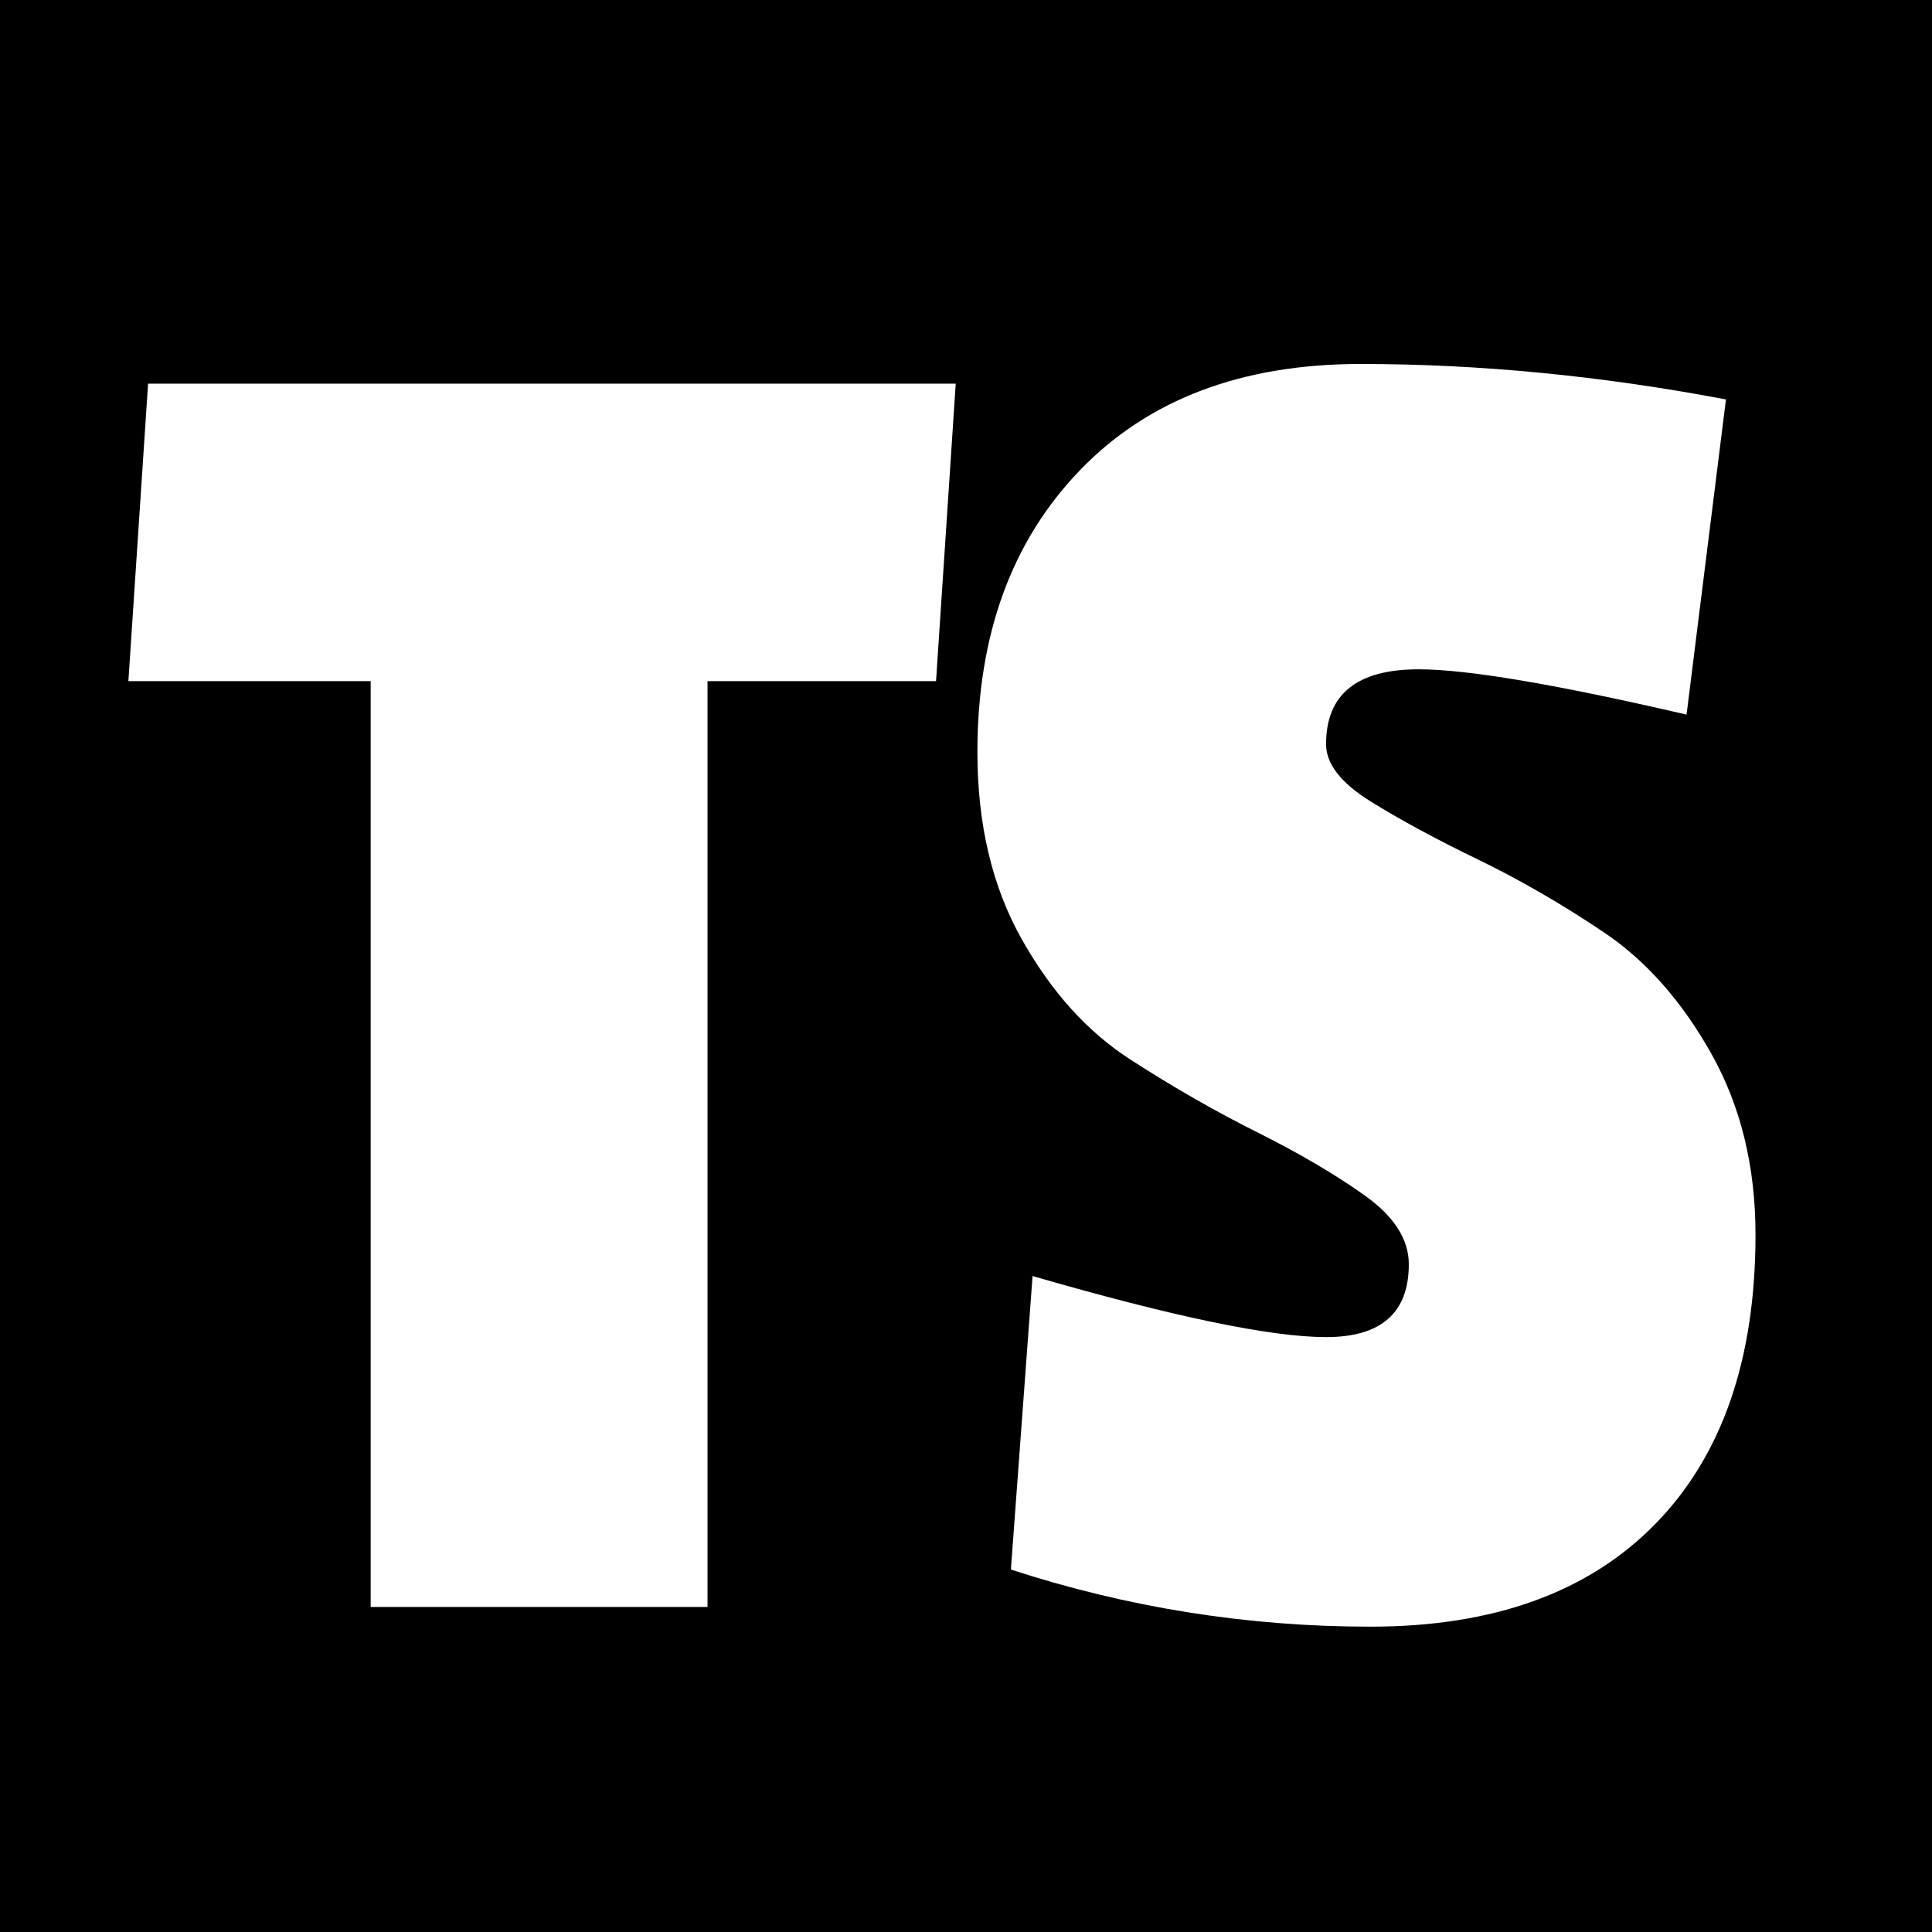
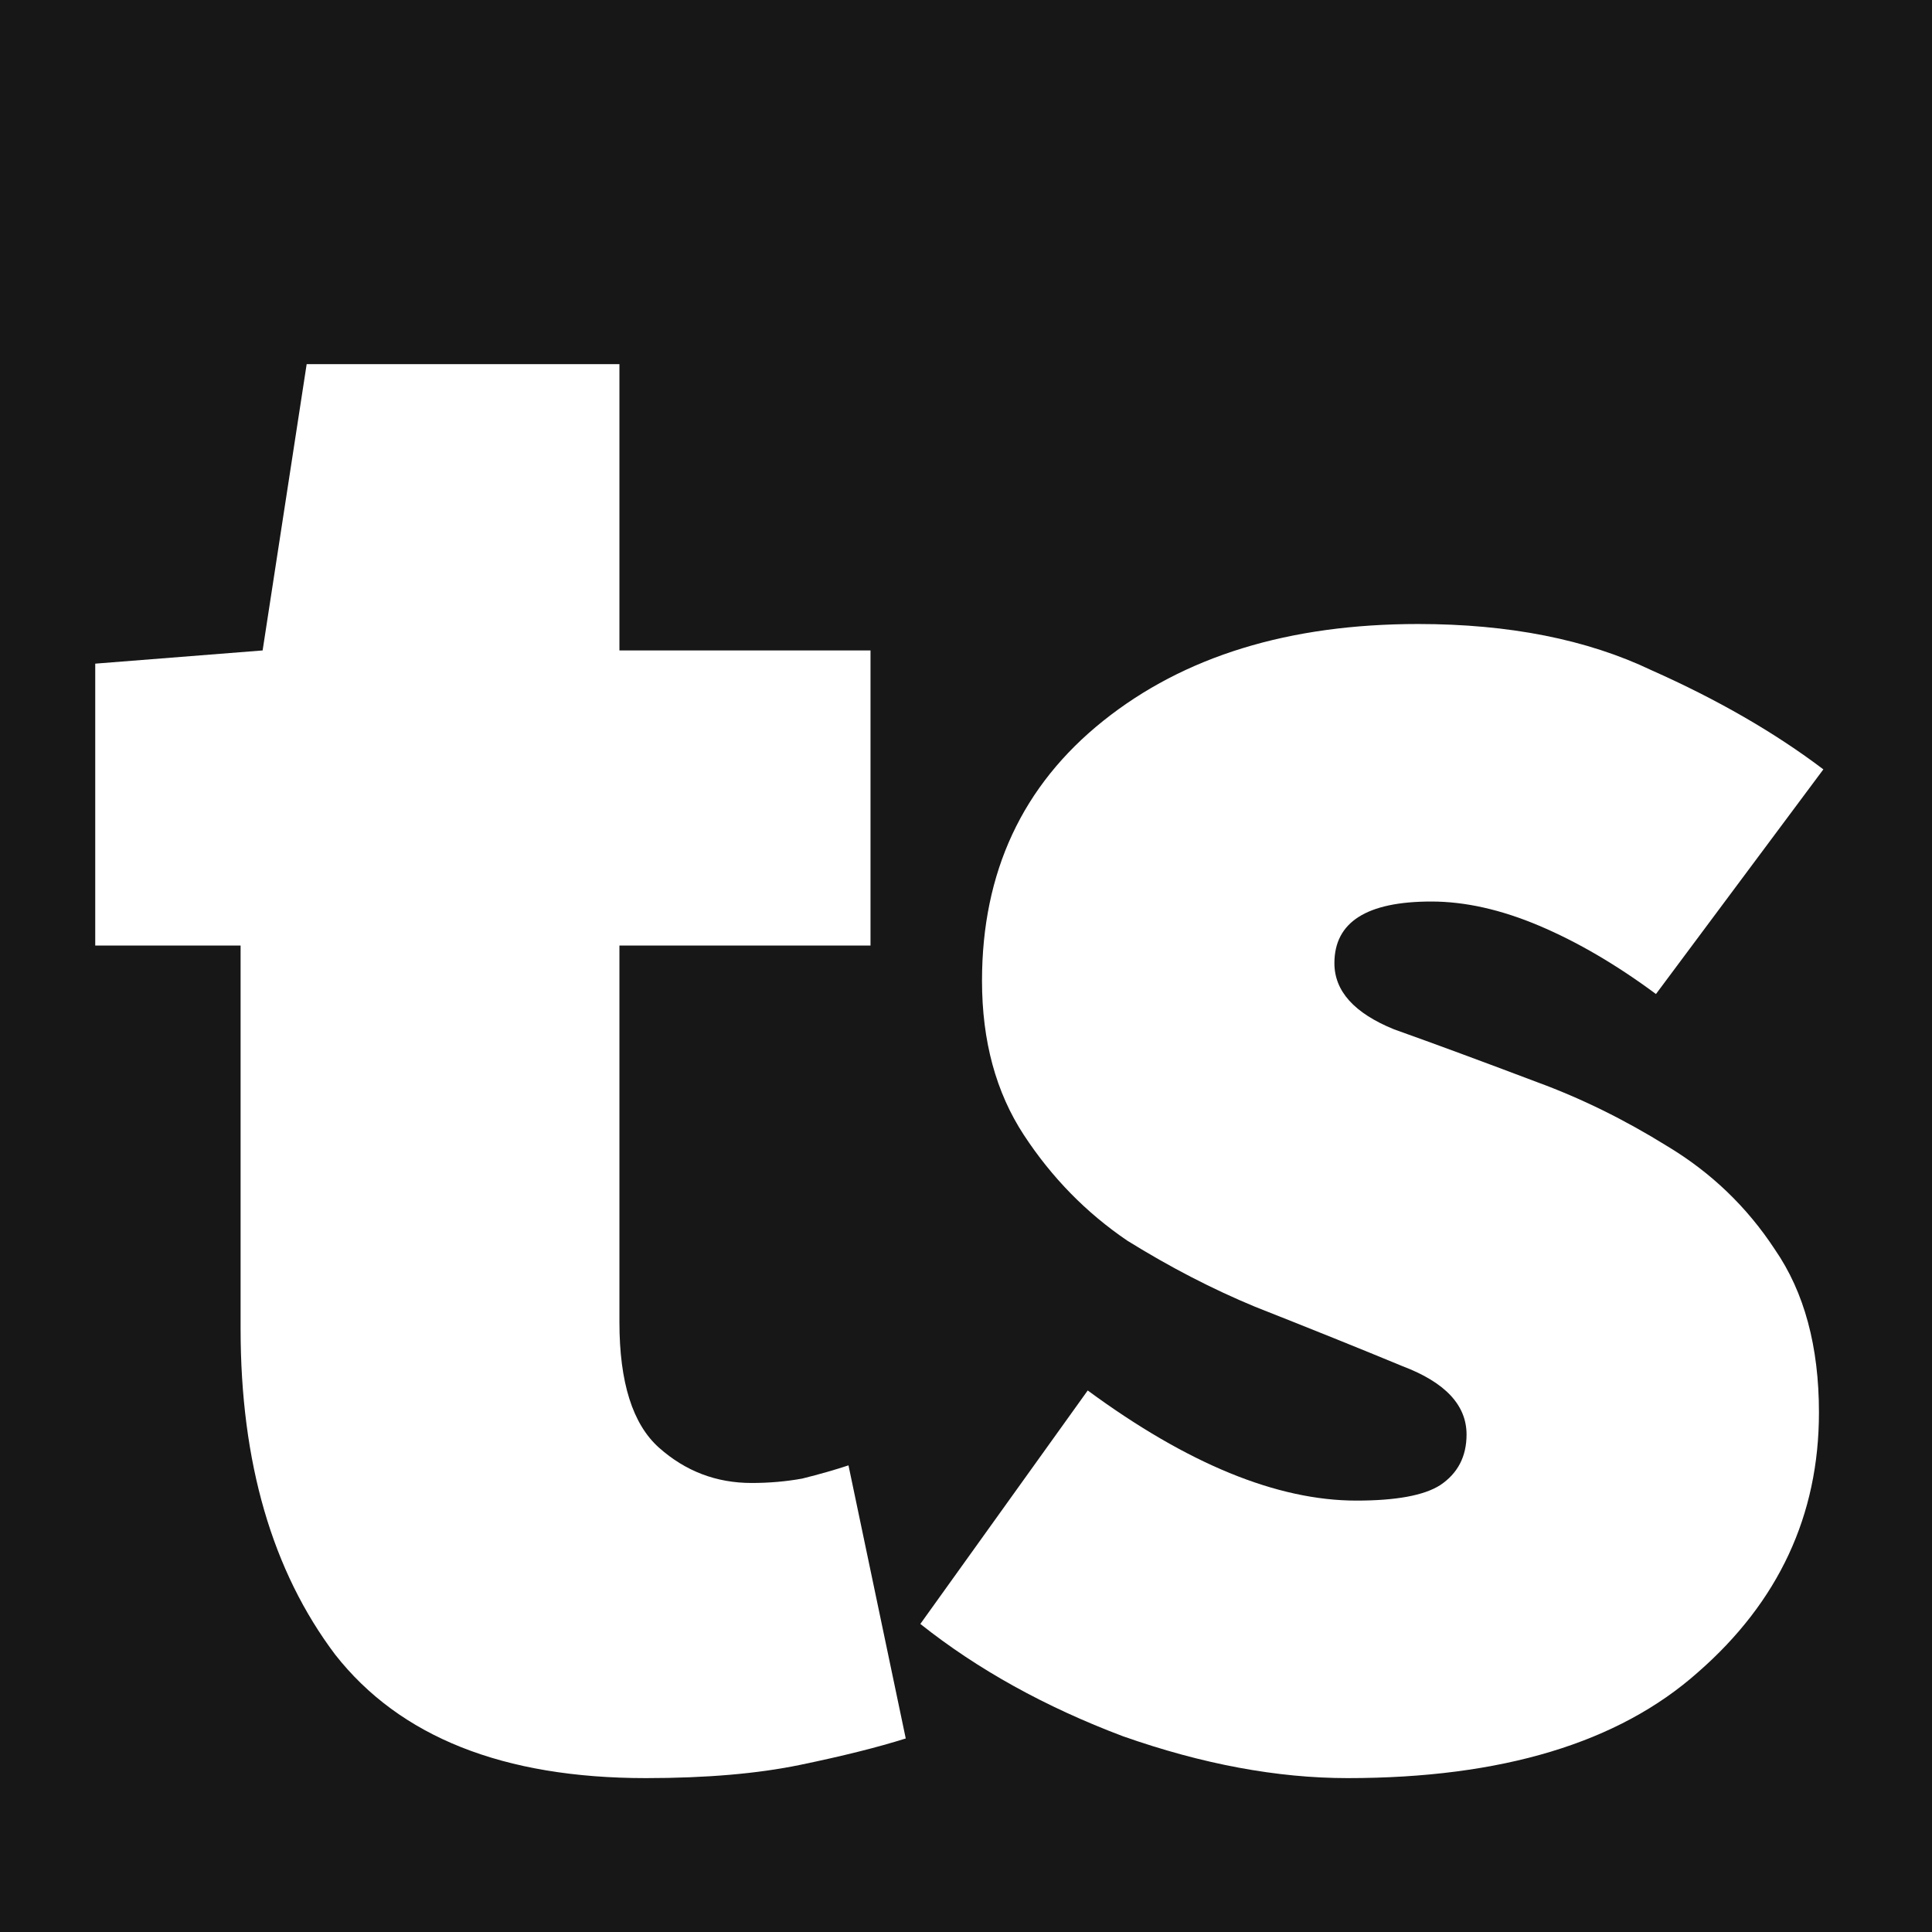
- <svg xmlns="http://www.w3.org/2000/svg" style="isolation:isolate" viewBox="0 0 51 51" width="51pt" height="51pt">
-   <defs>
-     <clipPath id="_clipPath_e1nXwNP88Lz35AHYyHD3H89oSRt1FULr">
-       <rect width="51" height="51" />
-     </clipPath>
-   </defs>
-   <g clip-path="url(#_clipPath_e1nXwNP88Lz35AHYyHD3H89oSRt1FULr)">
-     <path d=" M 0 0 L 51 0 L 51 51 L 0 51 L 0 0 Z " fill="rgb(0,0,0)" />
-     <path d=" M 25.229 10.128 L 24.709 17.98 L 18.677 17.98 L 18.677 42.42 L 9.785 42.42 L 9.785 17.98 L 3.389 17.98 L 3.909 10.128 L 25.229 10.128 L 25.229 10.128 Z  M 25.801 19.852 L 25.801 19.852 Q 25.801 15.224 28.505 12.416 L 28.505 12.416 L 28.505 12.416 Q 31.209 9.608 35.915 9.608 L 35.915 9.608 L 35.915 9.608 Q 40.621 9.608 45.561 10.544 L 45.561 10.544 L 44.521 18.864 L 44.521 18.864 Q 39.373 17.668 37.449 17.668 L 37.449 17.668 L 37.449 17.668 Q 35.005 17.668 35.005 19.644 L 35.005 19.644 L 35.005 19.644 Q 35.005 20.424 36.175 21.152 L 36.175 21.152 L 36.175 21.152 Q 37.345 21.88 39.009 22.686 L 39.009 22.686 L 39.009 22.686 Q 40.673 23.492 42.337 24.61 L 42.337 24.61 L 42.337 24.61 Q 44.001 25.728 45.171 27.808 L 45.171 27.808 L 45.171 27.808 Q 46.341 29.888 46.341 32.592 L 46.341 32.592 L 46.341 32.592 Q 46.341 37.532 43.689 40.236 L 43.689 40.236 L 43.689 40.236 Q 41.037 42.94 36.175 42.94 L 36.175 42.94 L 36.175 42.94 Q 31.313 42.94 26.685 41.432 L 26.685 41.432 L 27.257 33.684 L 27.257 33.684 Q 32.821 35.296 35.005 35.296 L 35.005 35.296 L 35.005 35.296 Q 37.189 35.296 37.189 33.372 L 37.189 33.372 L 37.189 33.372 Q 37.189 32.384 36.019 31.552 L 36.019 31.552 L 36.019 31.552 Q 34.849 30.72 33.185 29.888 L 33.185 29.888 L 33.185 29.888 Q 31.521 29.056 29.831 27.964 L 29.831 27.964 L 29.831 27.964 Q 28.141 26.872 26.971 24.792 L 26.971 24.792 L 26.971 24.792 Q 25.801 22.712 25.801 19.852 L 25.801 19.852 L 25.801 19.852 Z " fill="rgb(255,255,255)" />
-   </g>
+ <svg xmlns="http://www.w3.org/2000/svg" width="150" height="150" viewBox="0 0 150 150" fill="none">
+   <path d="M0 0H150V150H0V0Z" fill="#171717" />
+   <path d="M50.144 138.052C39.086 138.052 31.049 134.86 26.033 128.476C21.131 121.978 18.68 113.542 18.68 103.168V73.414H7.394V51.526L20.39 50.5L23.81 28.27H48.092V50.5H67.586V73.414H48.092V102.655C48.092 107.329 49.118 110.578 51.17 112.402C53.222 114.226 55.616 115.138 58.352 115.138C59.72 115.138 61.031 115.024 62.285 114.796C63.653 114.454 64.85 114.112 65.876 113.77L70.322 134.974C68.156 135.658 65.42 136.342 62.114 137.026C58.808 137.71 54.818 138.052 50.144 138.052Z" fill="white" />
+   <path d="M104.629 138.052C99.157 138.052 93.343 136.969 87.187 134.803C81.145 132.523 75.901 129.616 71.455 126.082L84.451 107.956C92.203 113.656 99.157 116.506 105.313 116.506C108.391 116.506 110.557 116.107 111.811 115.309C113.179 114.397 113.863 113.086 113.863 111.376C113.863 109.096 112.21 107.329 108.904 106.075C105.598 104.707 101.779 103.168 97.447 101.458C94.141 100.09 90.835 98.38 87.529 96.328C84.337 94.162 81.658 91.426 79.492 88.12C77.326 84.814 76.243 80.824 76.243 76.15C76.243 67.714 79.378 60.988 85.648 55.972C91.918 50.956 100.069 48.448 110.101 48.448C117.169 48.448 123.211 49.645 128.227 52.039C133.357 54.319 137.803 56.884 141.565 59.734L128.569 77.176C125.491 74.896 122.47 73.129 119.506 71.875C116.542 70.621 113.749 69.994 111.127 69.994C106.111 69.994 103.603 71.59 103.603 74.782C103.603 76.948 105.142 78.658 108.22 79.912C111.412 81.052 115.117 82.42 119.335 84.016C122.755 85.27 126.118 86.923 129.424 88.975C132.844 91.027 135.637 93.706 137.803 97.012C140.083 100.318 141.223 104.536 141.223 109.666C141.223 117.646 138.088 124.372 131.818 129.844C125.662 135.316 116.599 138.052 104.629 138.052Z" fill="white" />
</svg>
